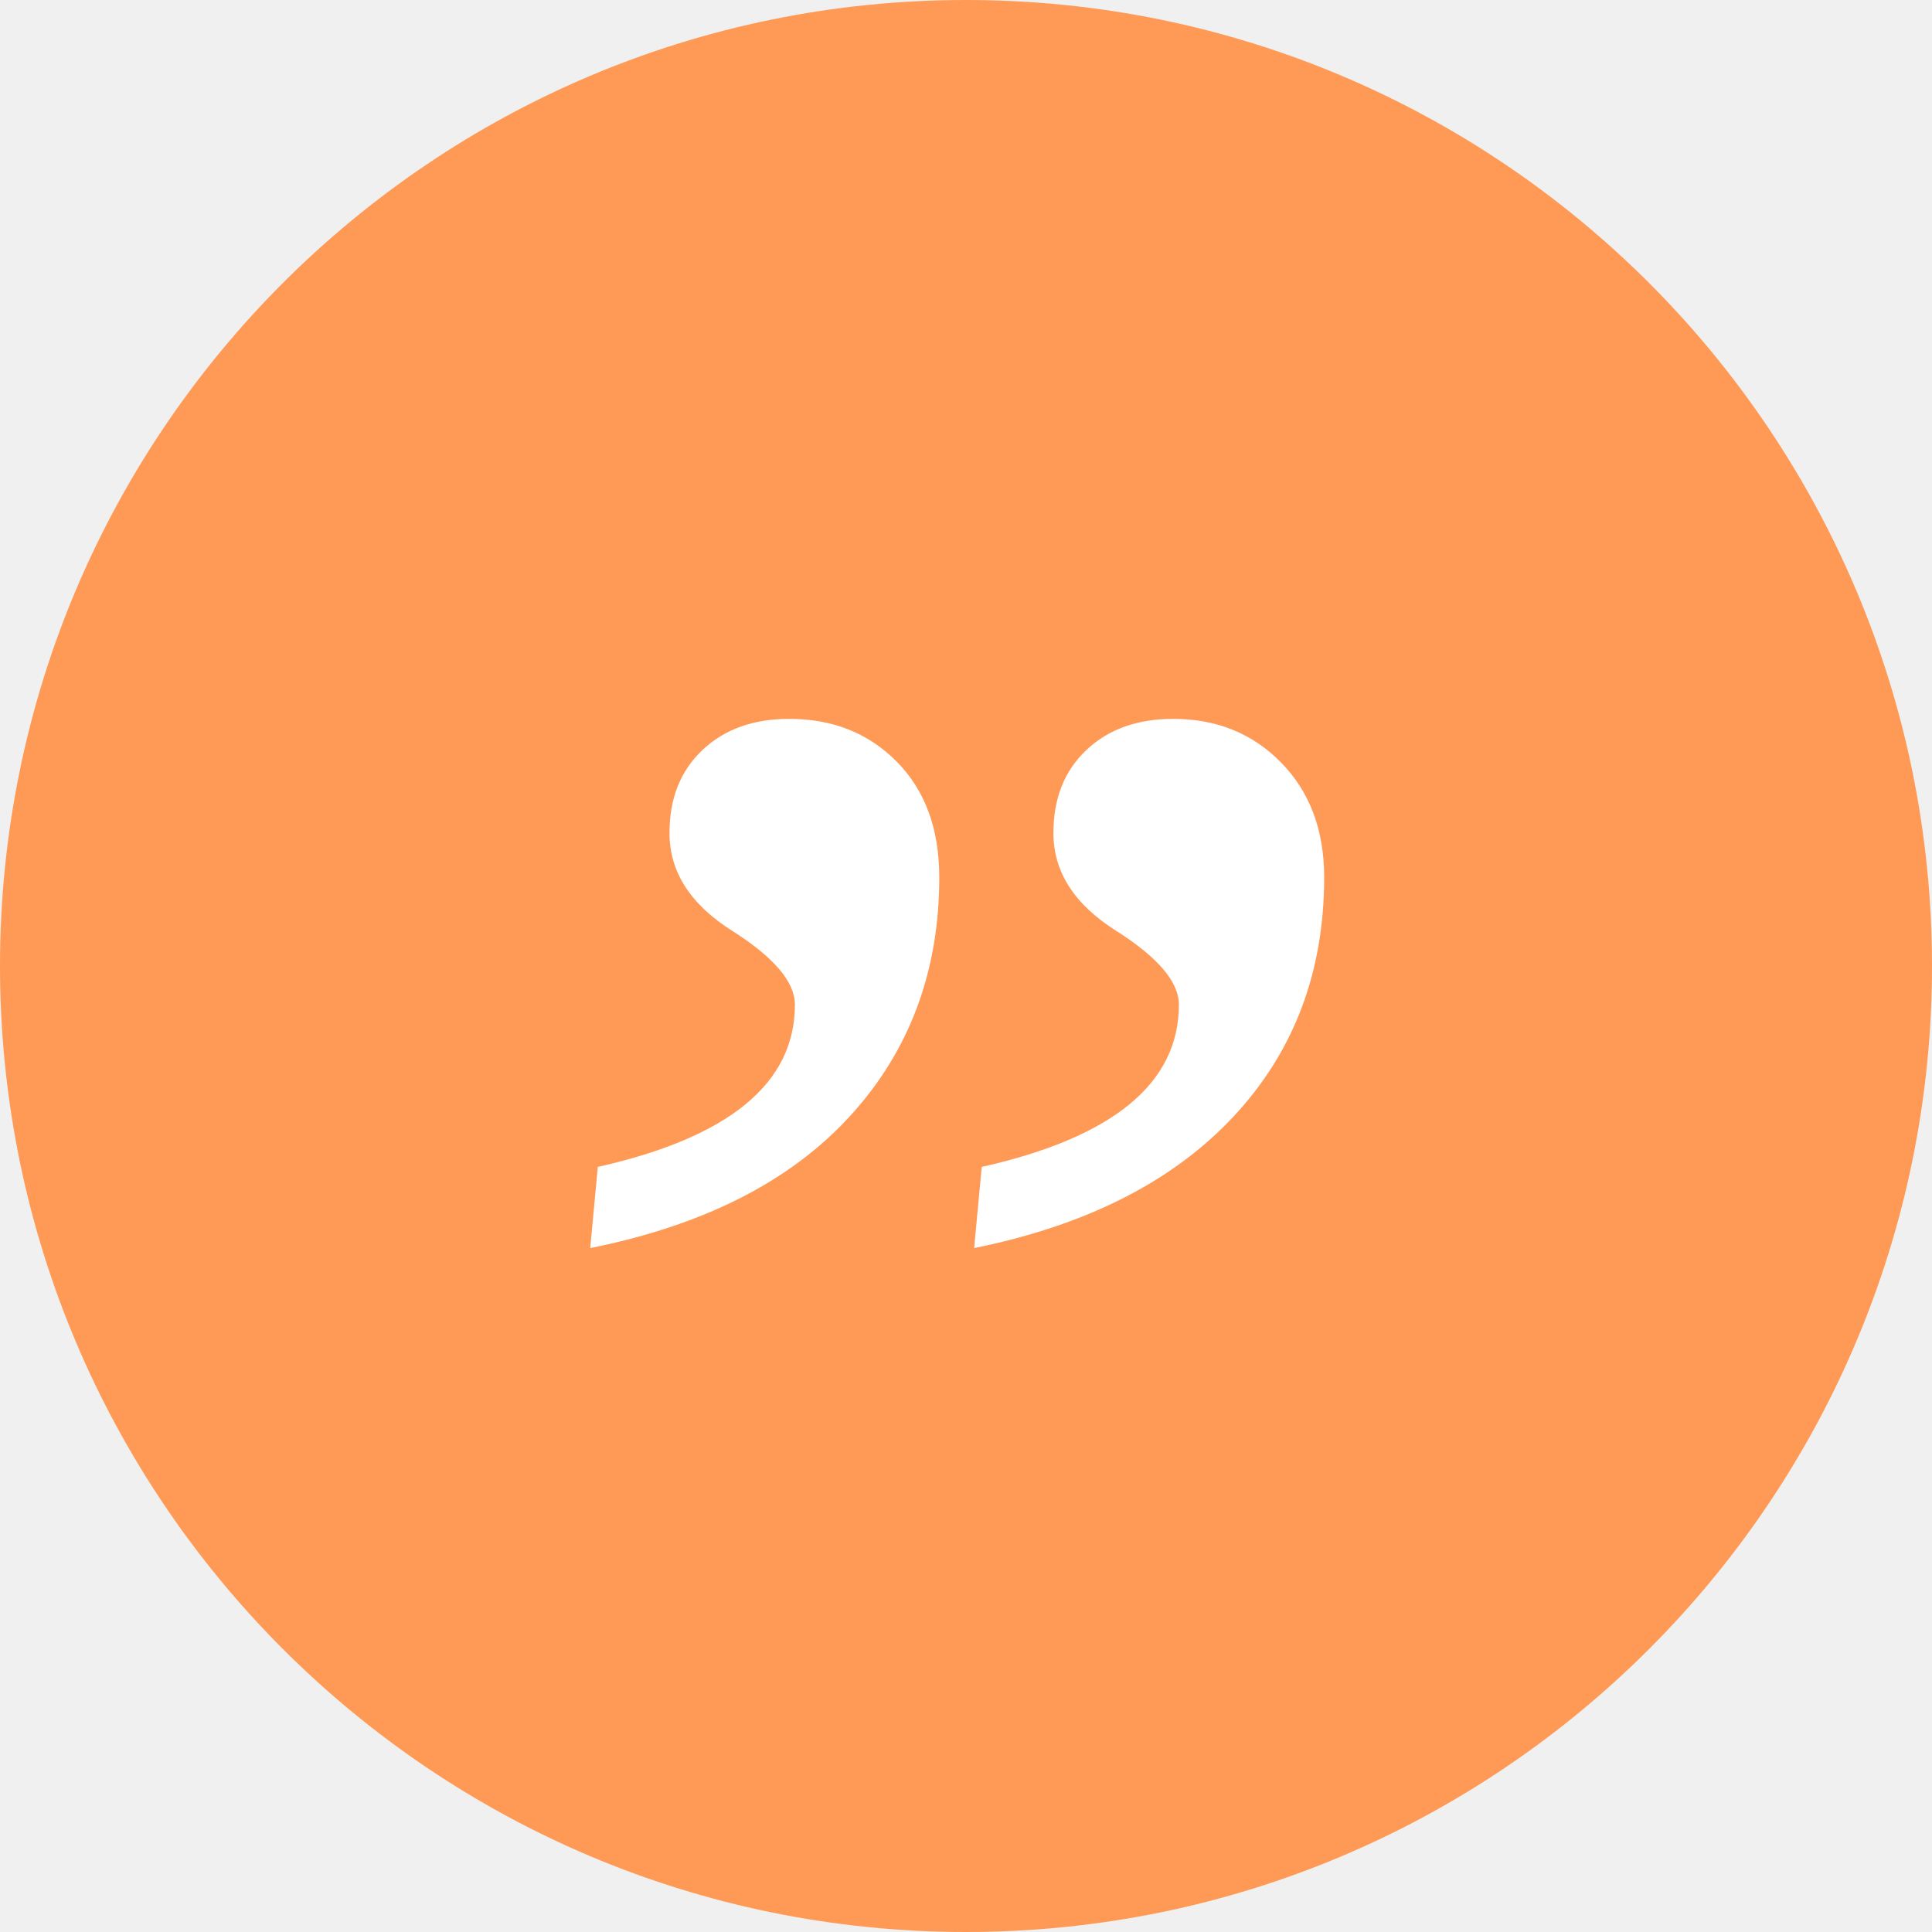
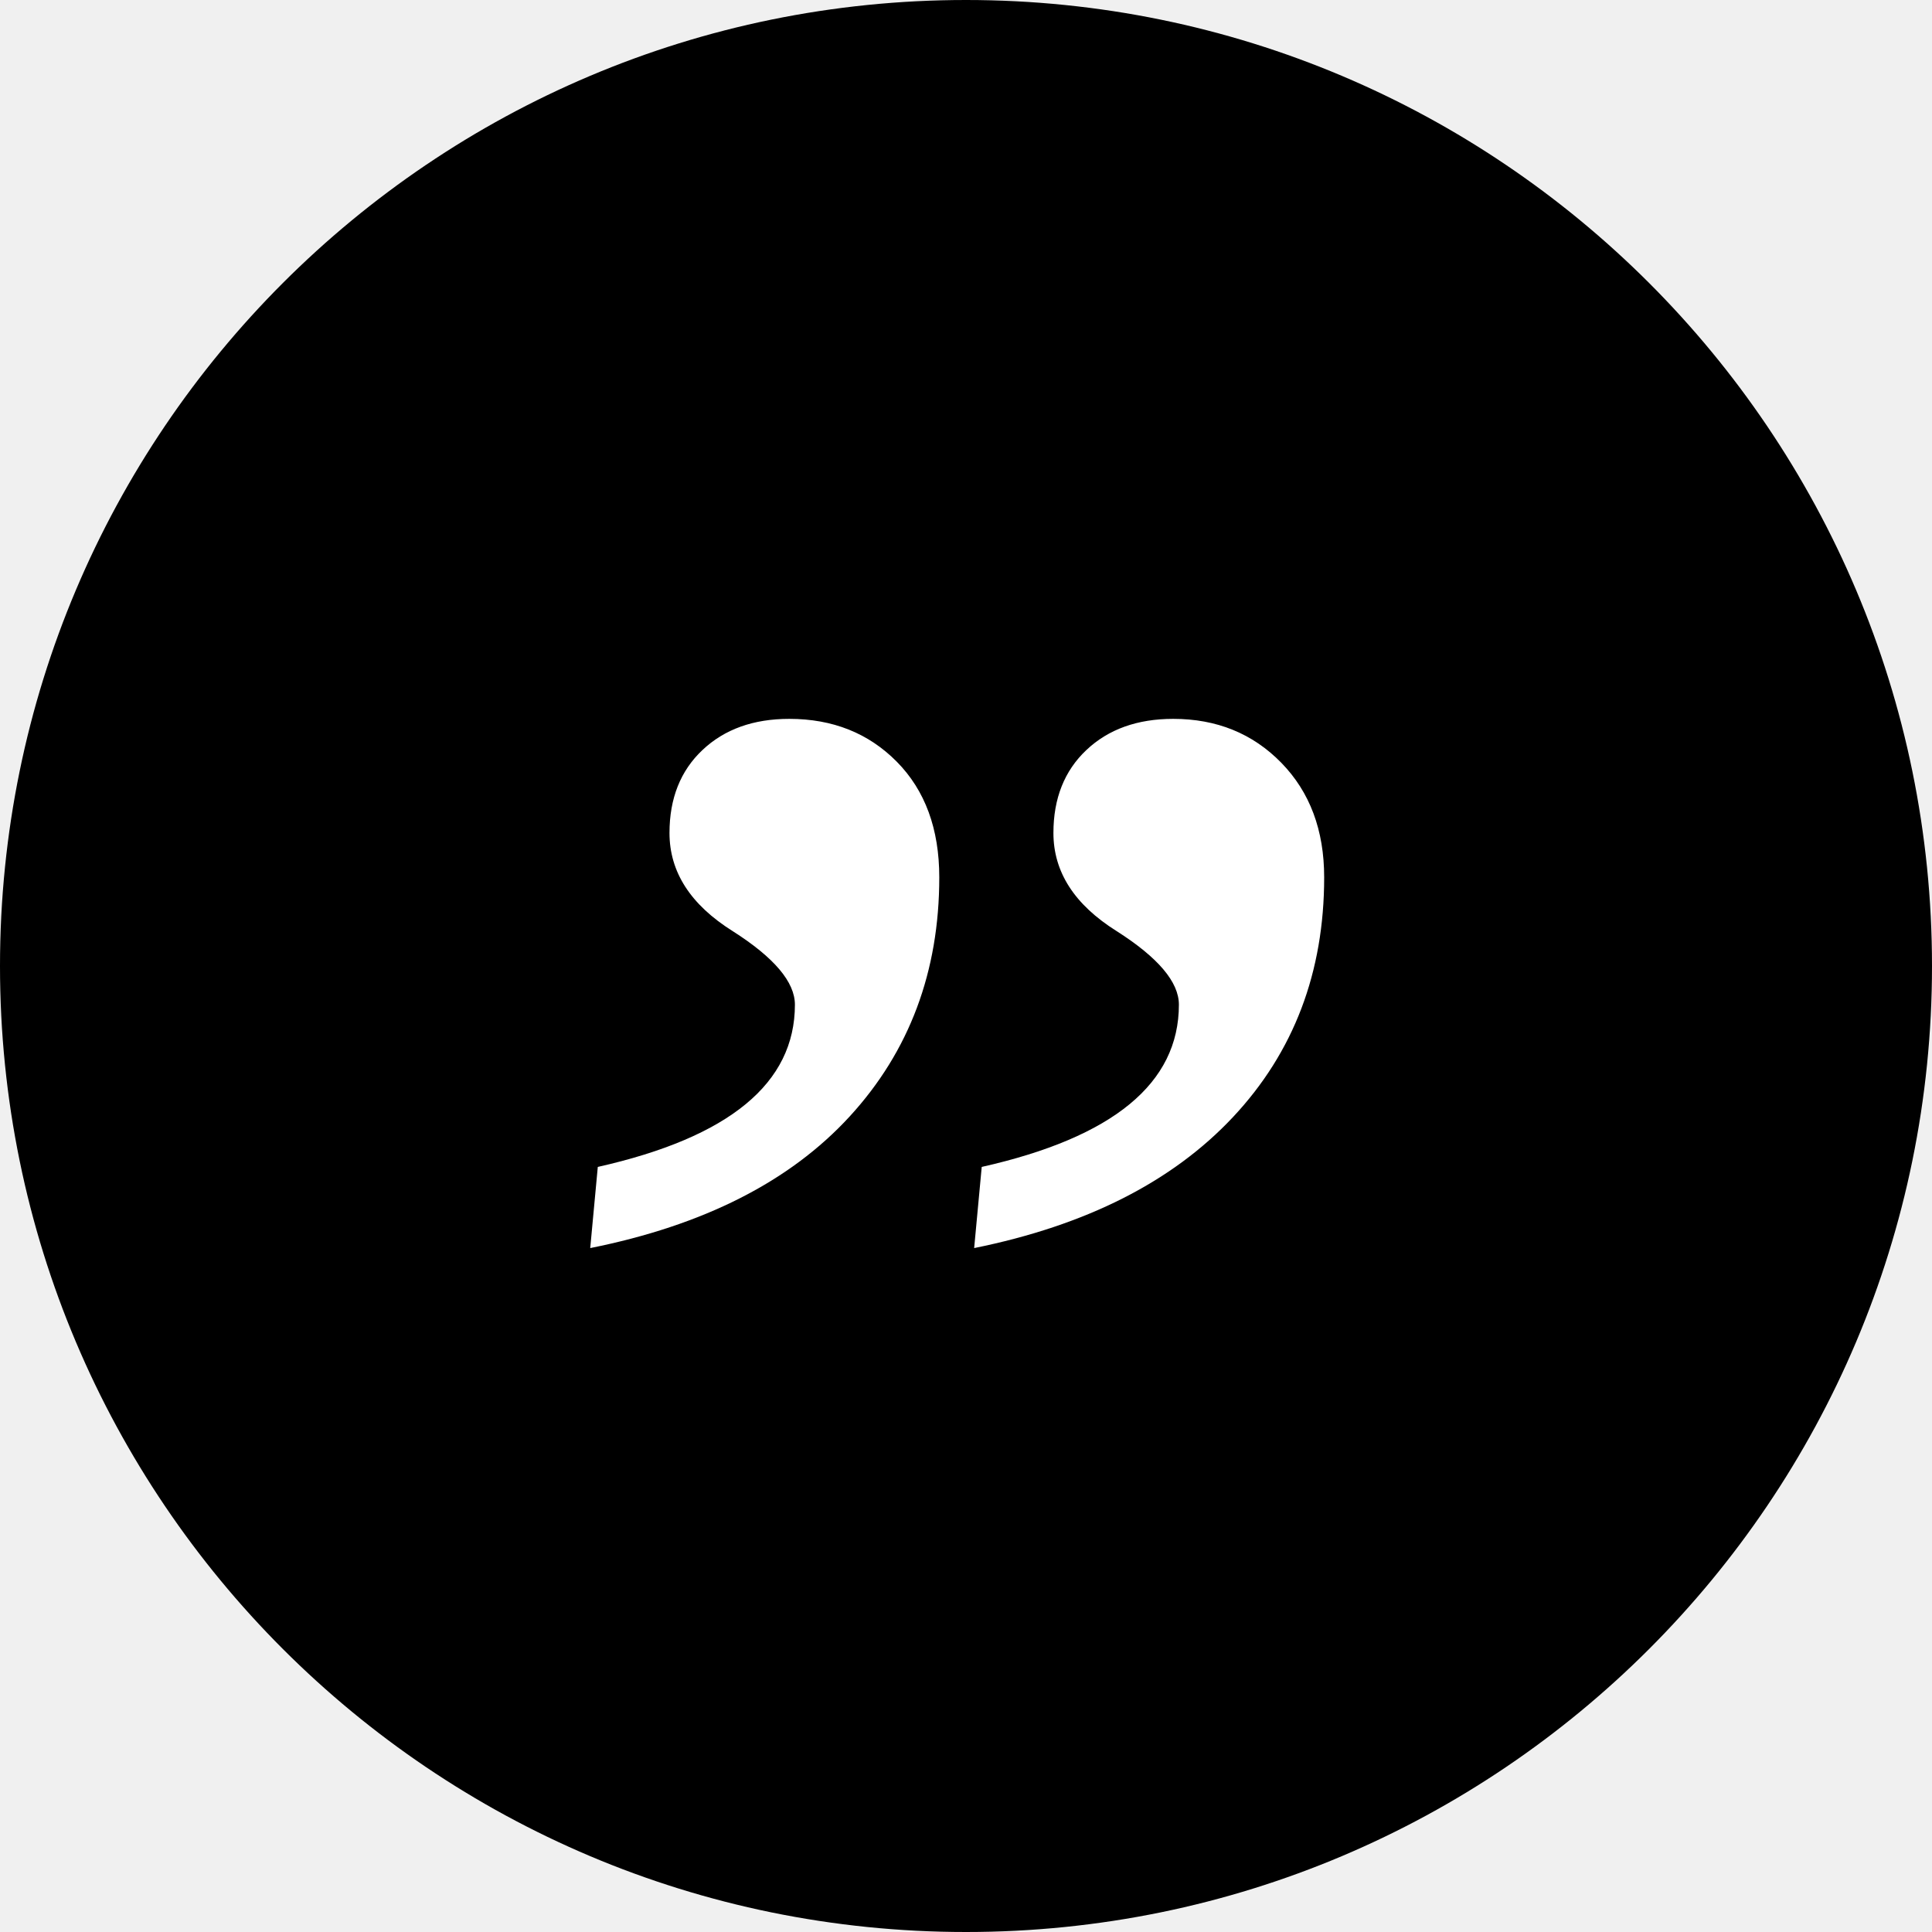
<svg xmlns="http://www.w3.org/2000/svg" width="36px" height="36px" viewBox="0 0 36 36" version="1.1">
  <defs />
  <g id="Page-1" stroke="none" stroke-width="1" fill="none" fill-rule="evenodd">
    <g id="Article" transform="translate(-523, -1178)">
      <g id="Group-4" transform="translate(523, 1178)">
-         <circle id="Oval" fill="#FF9A56" cx="18" cy="18" r="18" />
+         <circle id="Oval" fill="currentColor" cx="18" cy="18" r="18" />
        <path d="M10.998,23.256 L11.139,21.744 C13.588,21.193 14.812,20.186 14.812,18.721 C14.812,18.299 14.426,17.842 13.652,17.35 C12.867,16.857 12.475,16.248 12.475,15.521 C12.475,14.877 12.68,14.361 13.09,13.975 C13.5,13.588 14.039,13.395 14.707,13.395 C15.516,13.395 16.184,13.661 16.711,14.194 C17.238,14.728 17.502,15.445 17.502,16.348 C17.502,18.105 16.945,19.591 15.832,20.804 C14.719,22.017 13.107,22.834 10.998,23.256 Z M18.152,23.256 L18.293,21.744 C20.742,21.193 21.967,20.186 21.967,18.721 C21.967,18.299 21.58,17.842 20.807,17.35 C20.021,16.857 19.629,16.248 19.629,15.521 C19.629,14.877 19.834,14.361 20.244,13.975 C20.654,13.588 21.193,13.395 21.861,13.395 C22.67,13.395 23.341,13.667 23.874,14.212 C24.407,14.757 24.674,15.469 24.674,16.348 C24.674,18.117 24.108,19.605 22.978,20.812 C21.847,22.02 20.238,22.834 18.152,23.256 Z" id="„" fill="#FFFFFF" />
      </g>
    </g>
  </g>
</svg>
